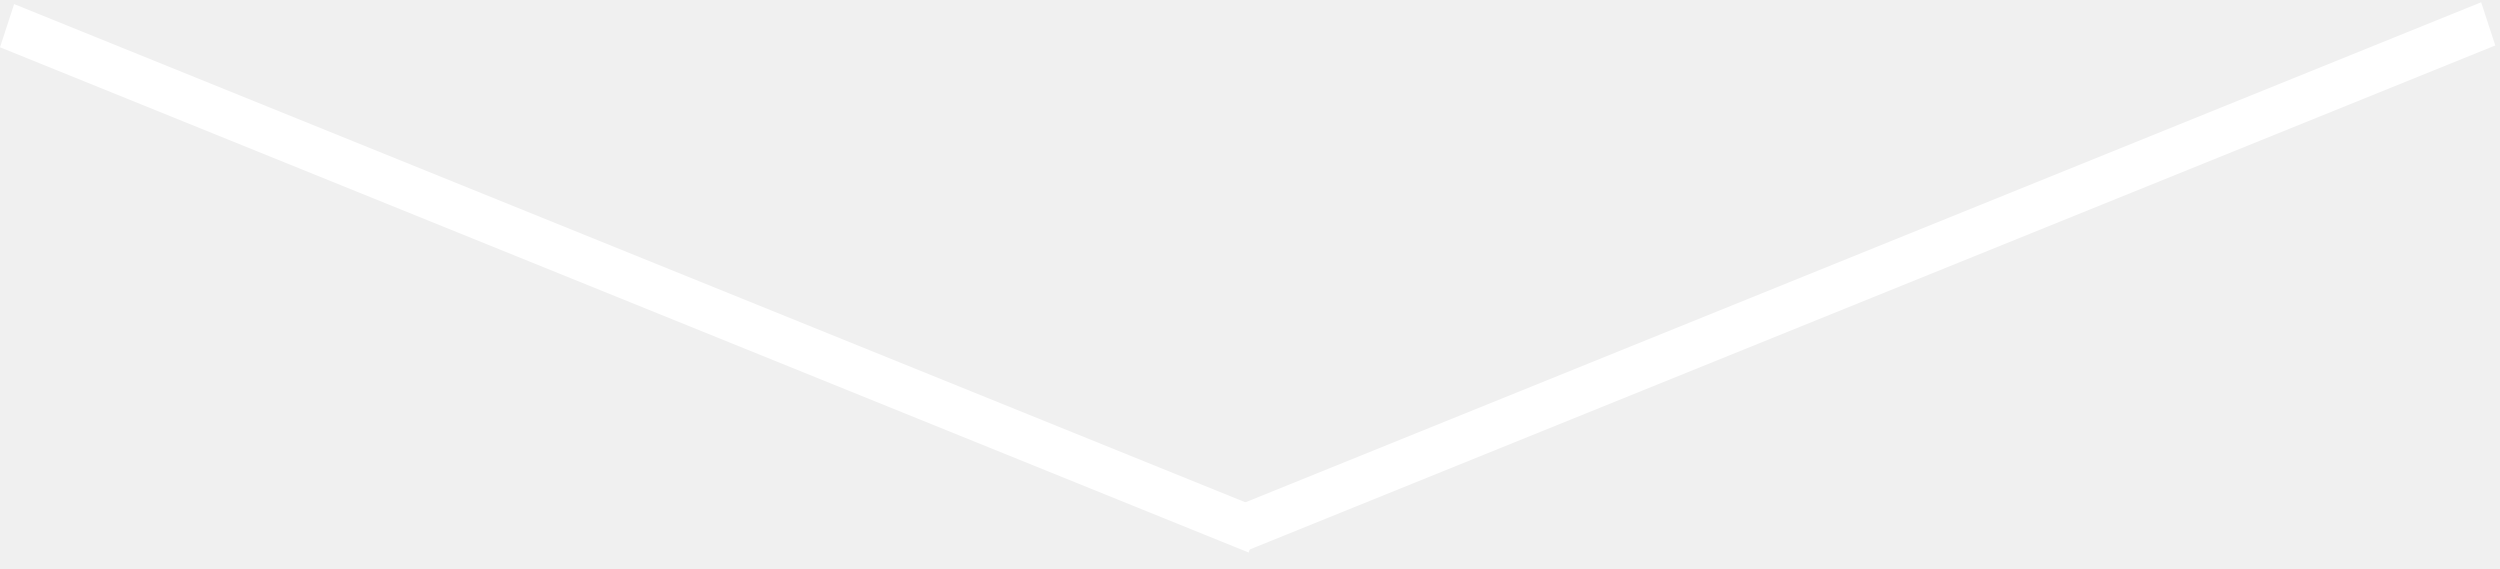
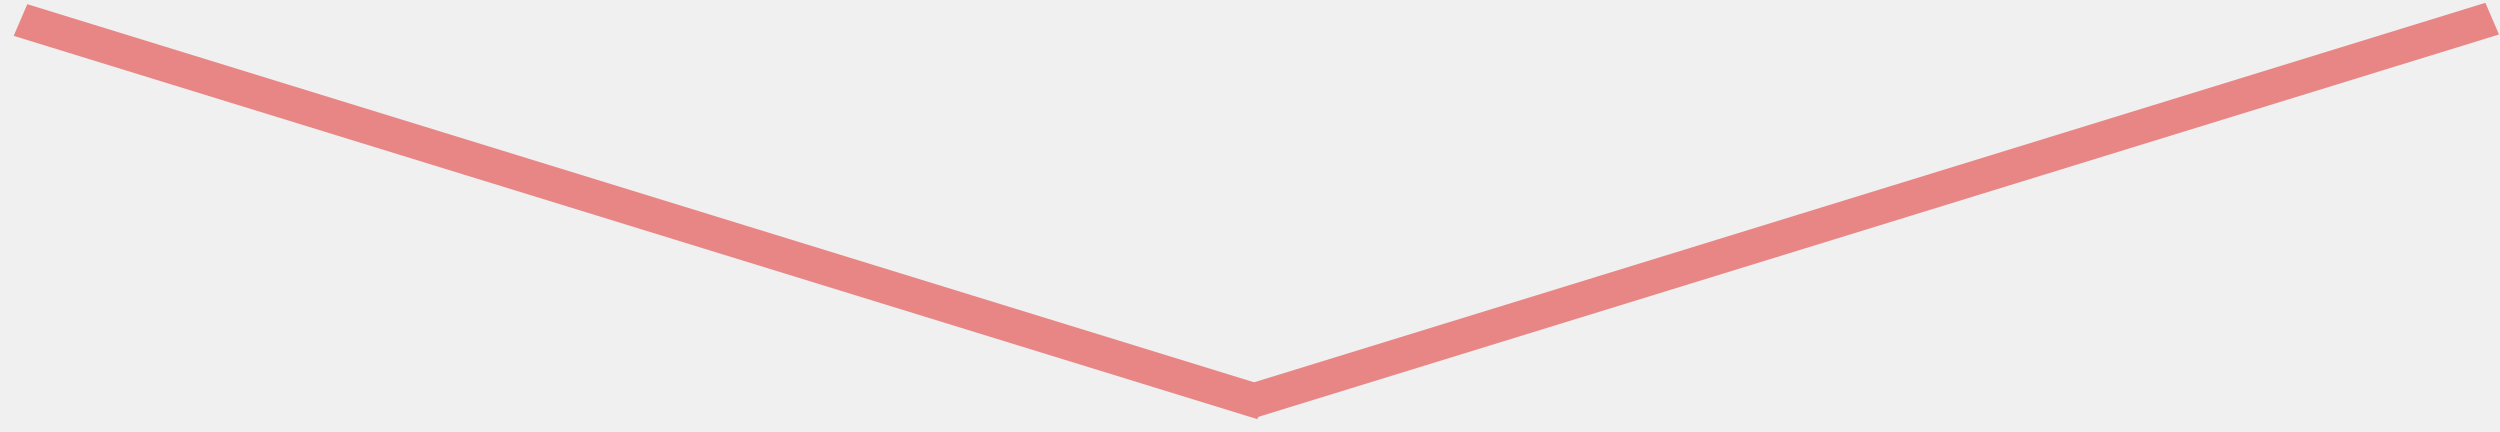
- <svg xmlns="http://www.w3.org/2000/svg" width="110" height="25" viewBox="0 0 110 25" fill="none">
-   <line y1="-1" x2="59.268" y2="-1" transform="matrix(0.926986 0.375096 -0.311138 0.950365 0 2.08038)" stroke="white" stroke-width="2" />
-   <line y1="-1" x2="59.268" y2="-1" transform="matrix(0.926986 -0.375096 0.311138 0.950365 54.8521 24.2313)" stroke="white" stroke-width="2" />
+ <svg xmlns="http://www.w3.org/2000/svg" width="145" height="25" viewBox="0 0 145 25" fill="none">
+   <line y1="-1" x2="75.508" y2="-1" transform="matrix(0.955676 0.294421 -0.395031 0.918668 0.793213 2.08032)" stroke="#E88686" stroke-width="2" />
+   <line y1="-1" x2="75.508" y2="-1" transform="matrix(0.955676 -0.294421 0.395031 0.918668 72.8385 24.2313)" stroke="#E88686" stroke-width="2" />
</svg>
